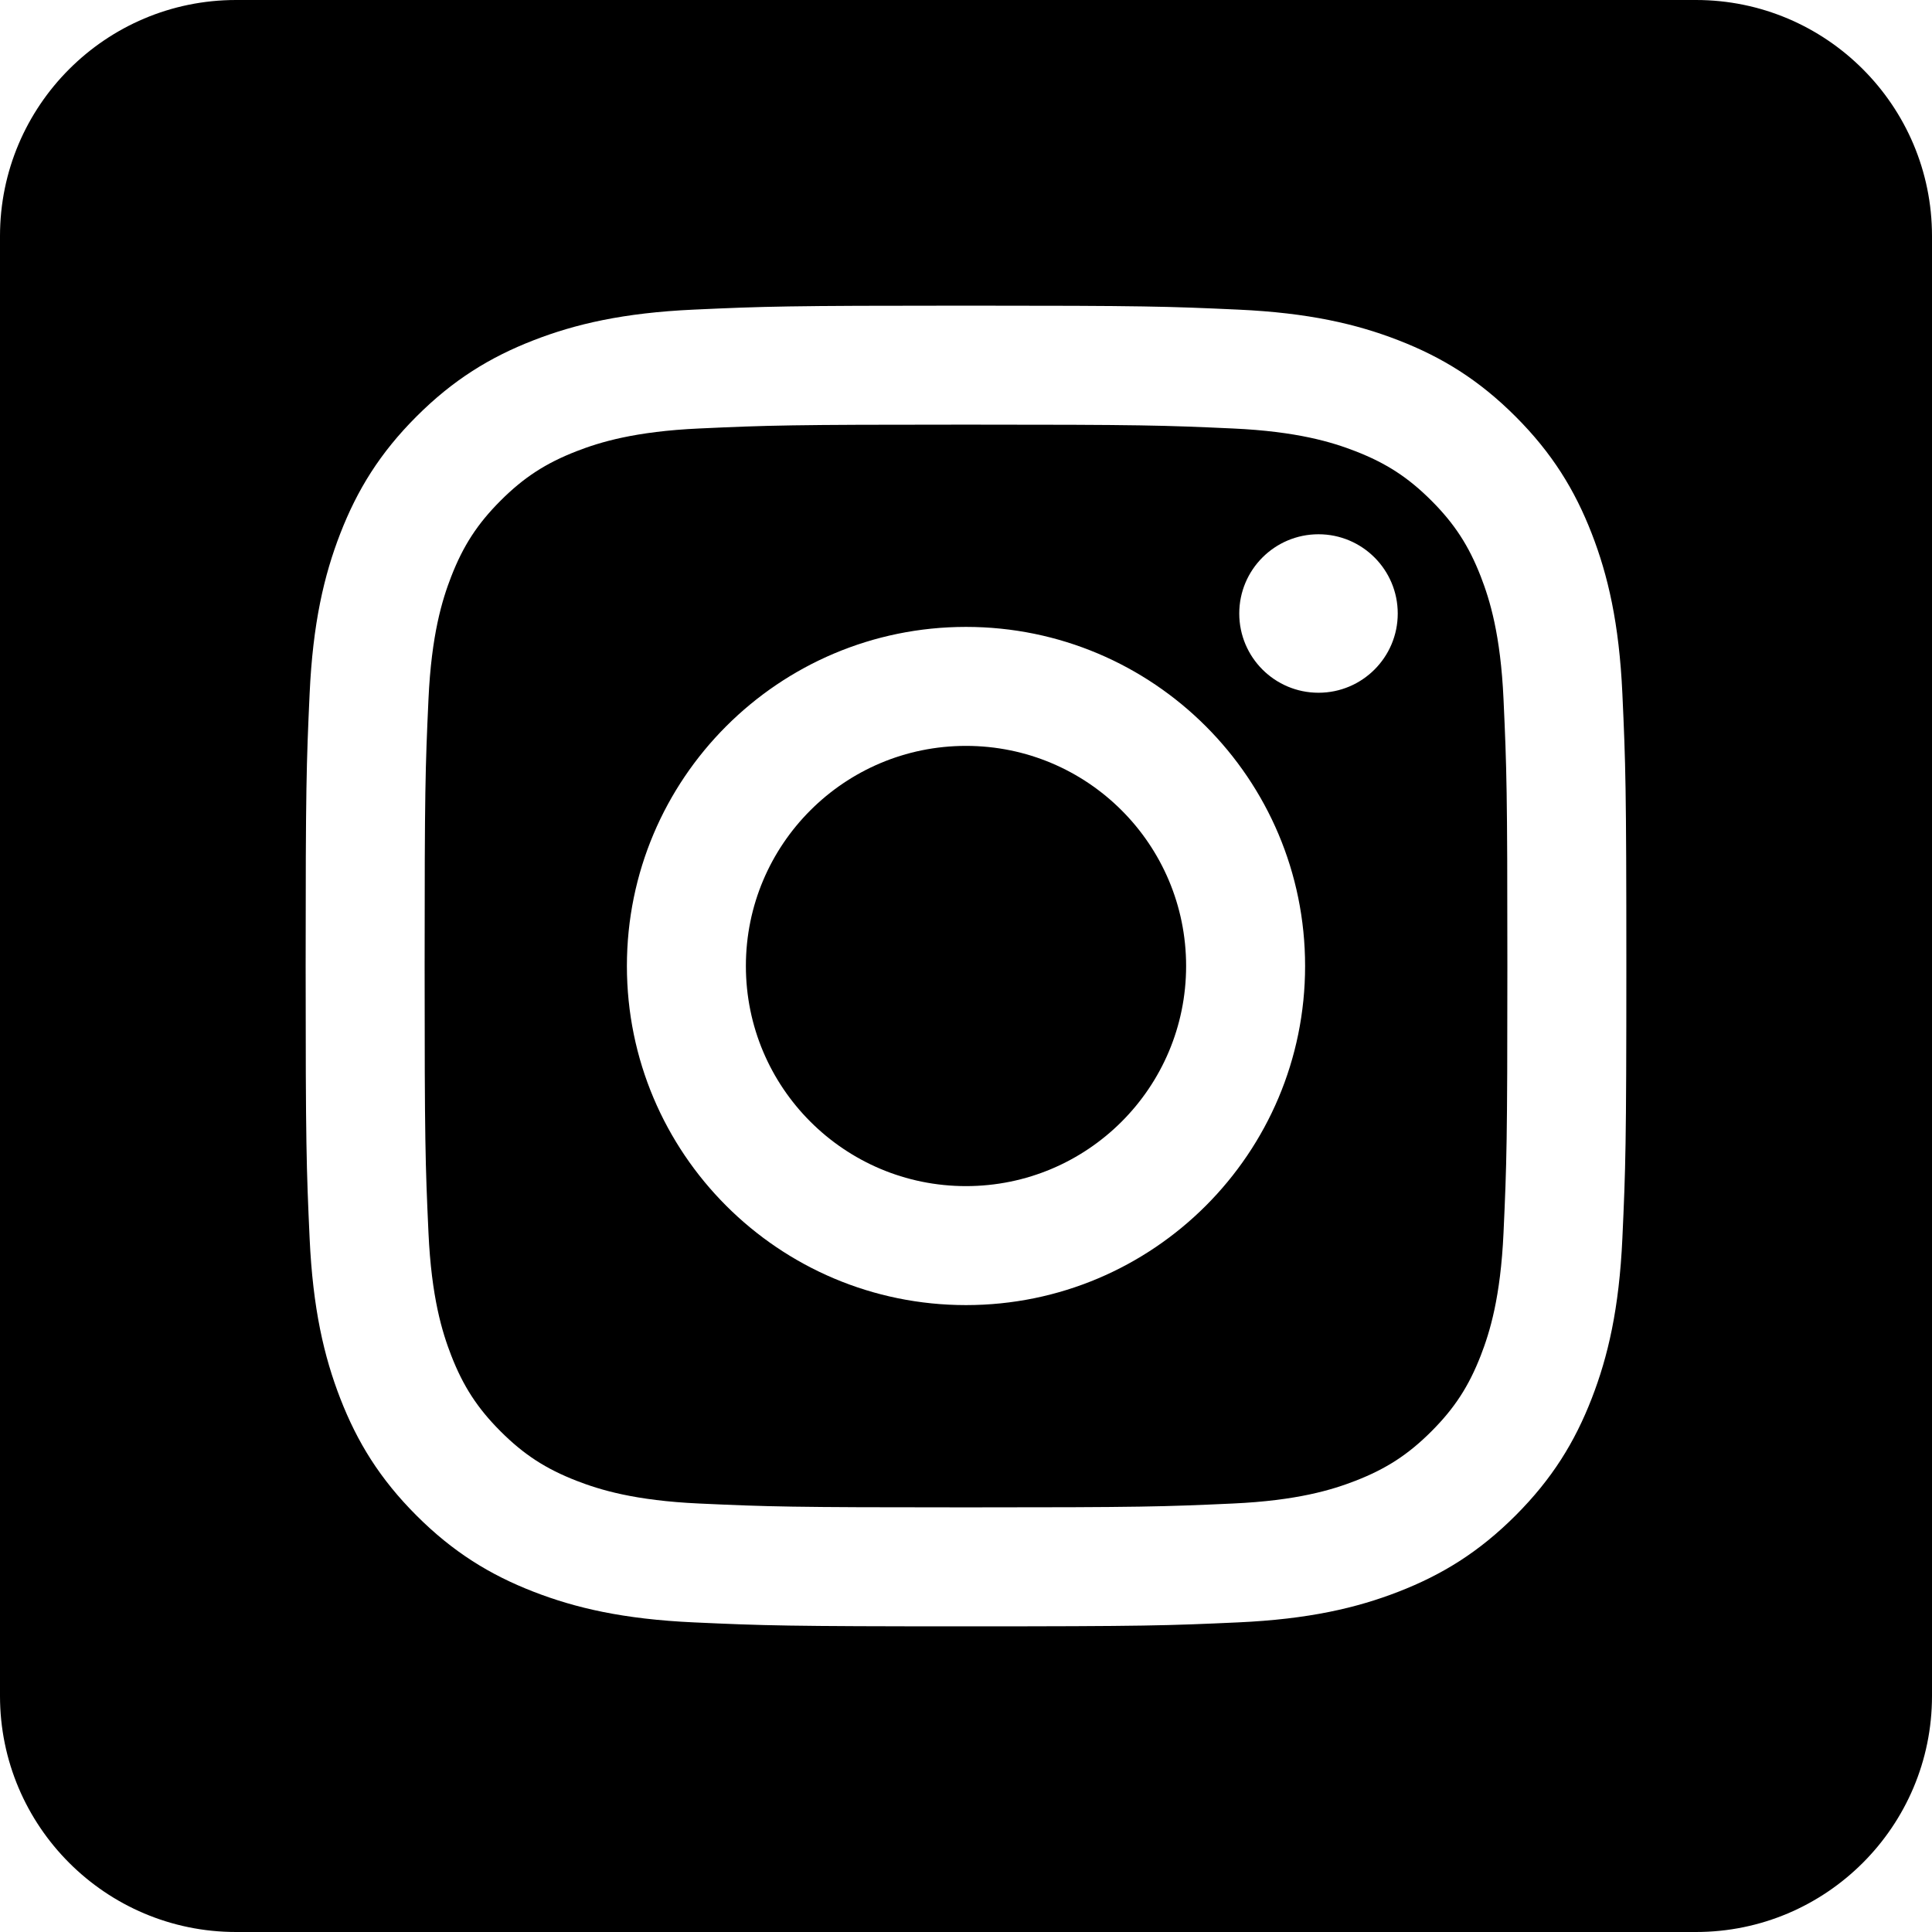
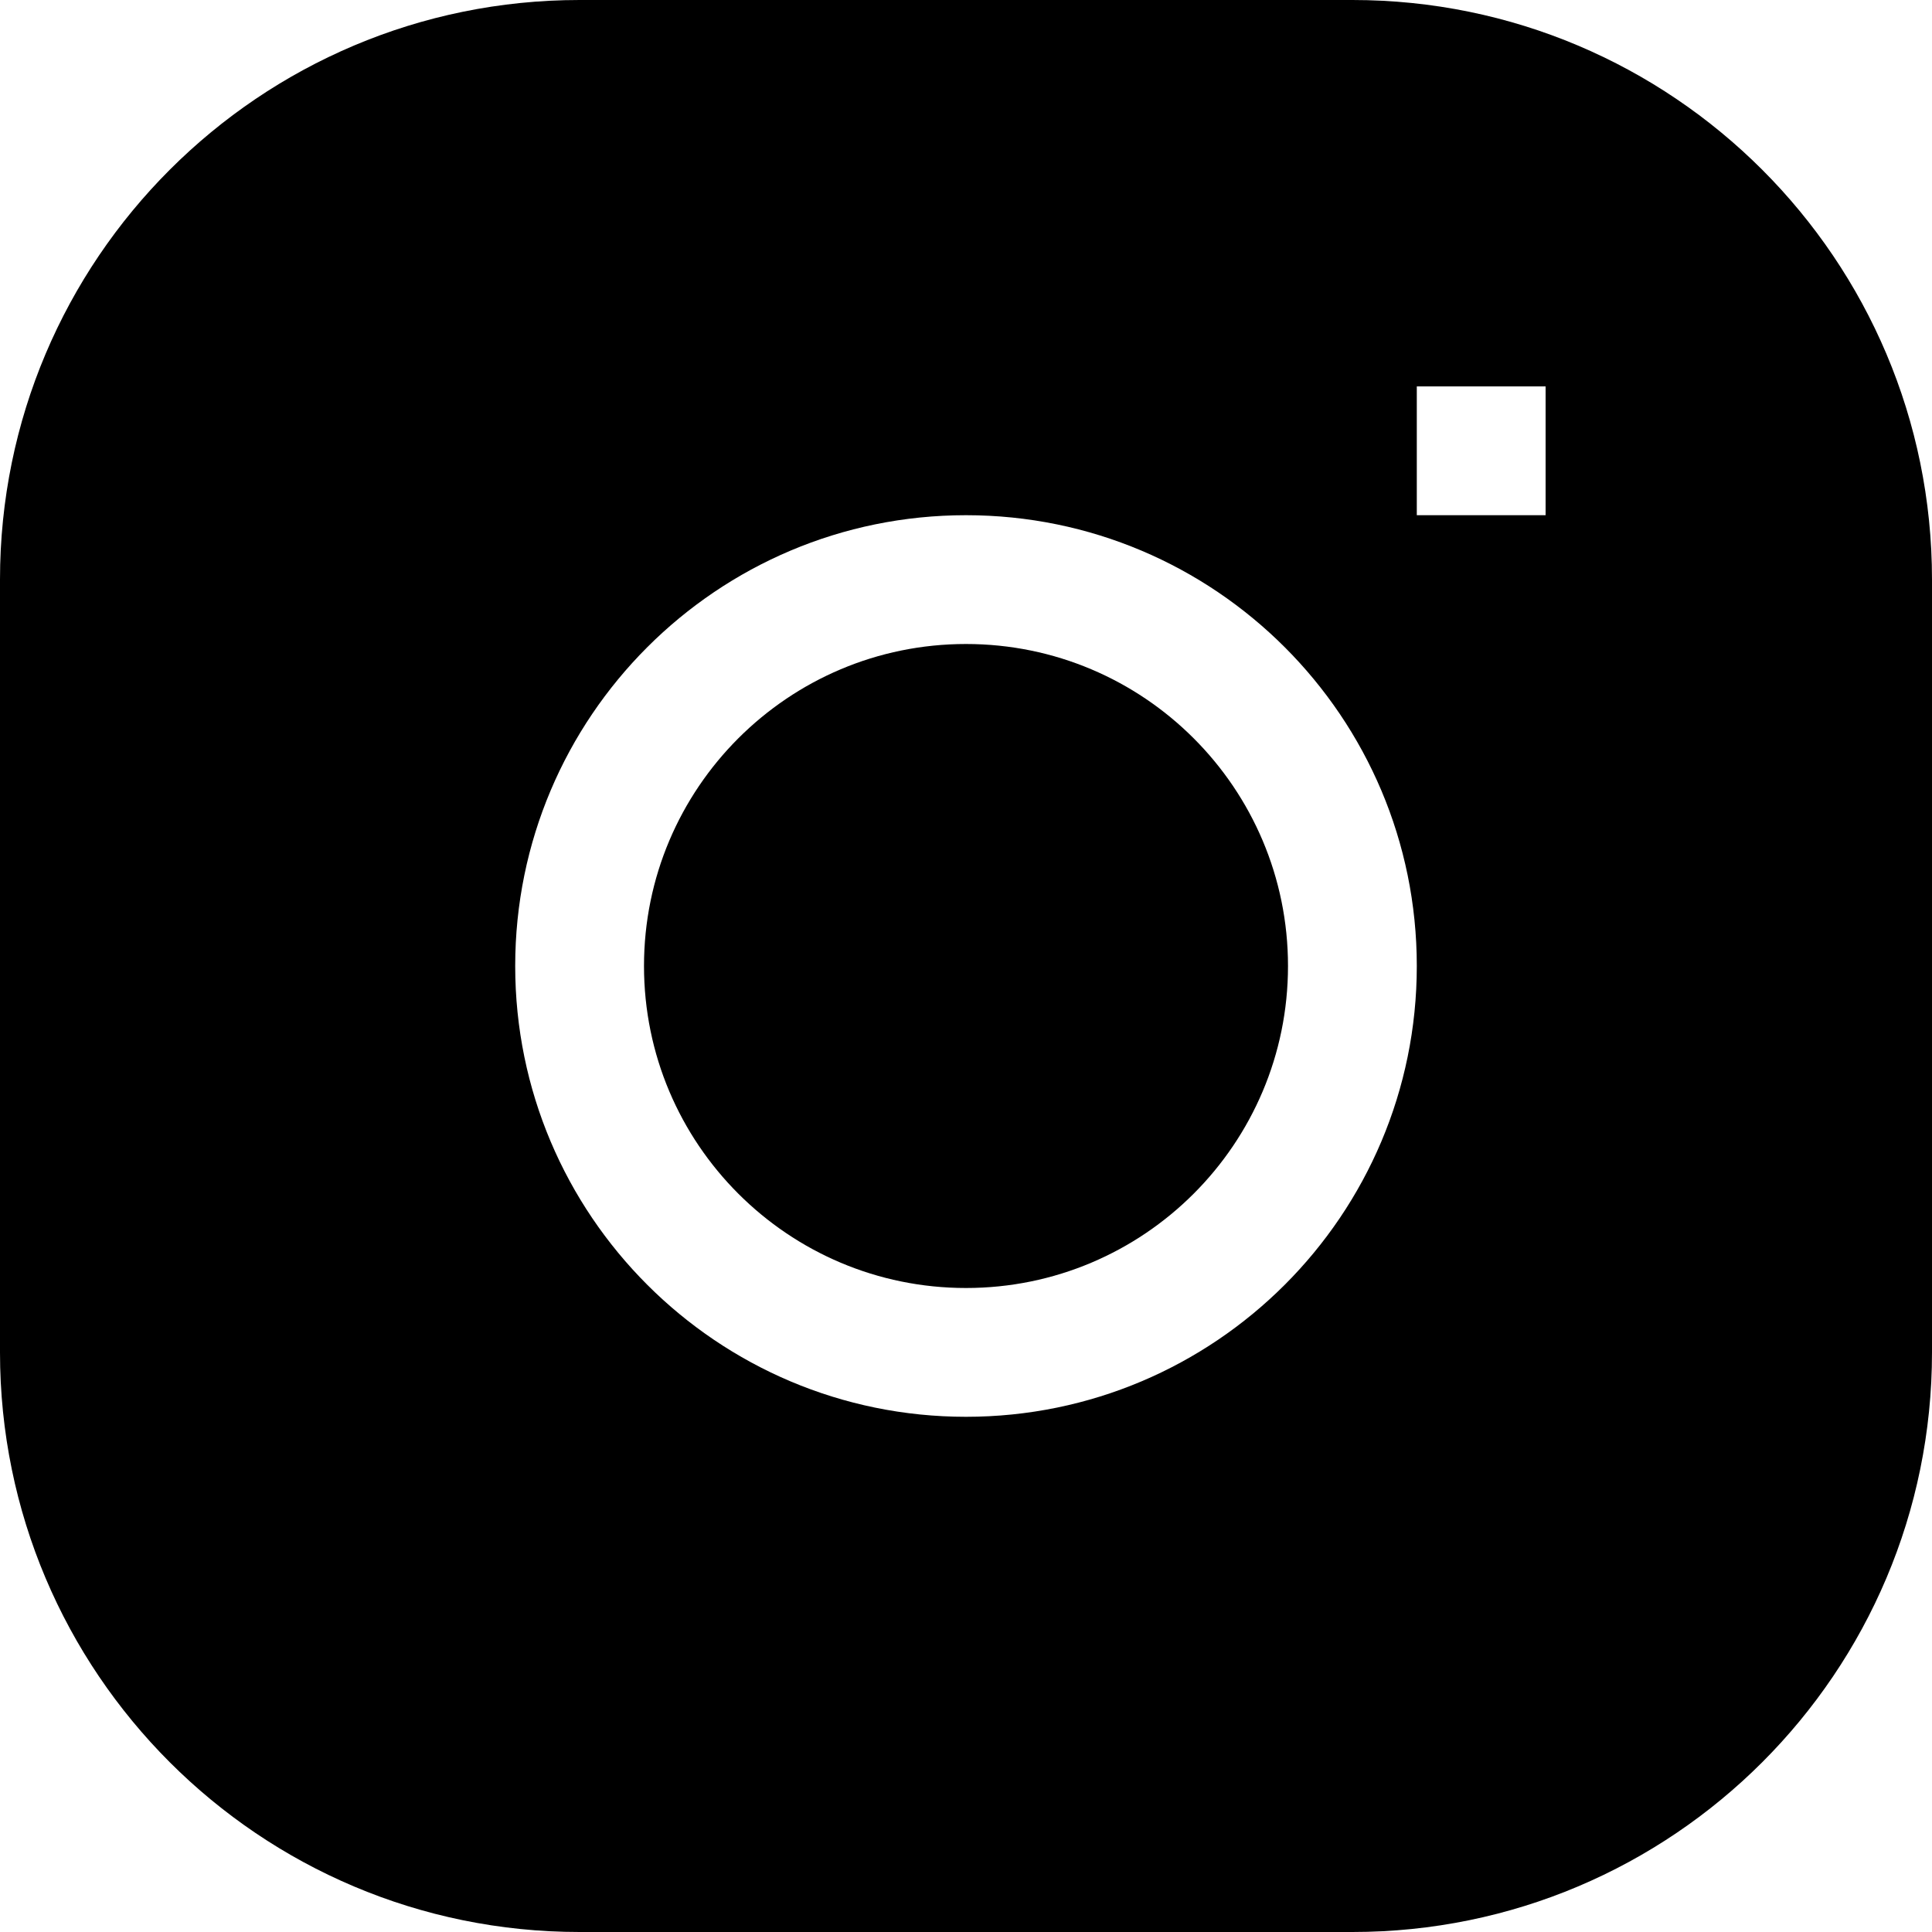
- <svg xmlns="http://www.w3.org/2000/svg" style="fill-rule:evenodd;clip-rule:evenodd;stroke-linejoin:round;stroke-miterlimit:2;" version="1.1" viewBox="0 0 512 512" xml:space="preserve">
-   <path d="M449.446,0c34.525,0 62.554,28.03 62.554,62.554l0,386.892c0,34.524 -28.03,62.554 -62.554,62.554l-386.892,0c-34.524,0 -62.554,-28.03 -62.554,-62.554l0,-386.892c0,-34.524 28.029,-62.554 62.554,-62.554l386.892,0Zm-193.446,81c-47.527,0 -53.487,0.201 -72.152,1.053c-18.627,0.85 -31.348,3.808 -42.48,8.135c-11.508,4.472 -21.267,10.456 -30.996,20.184c-9.729,9.729 -15.713,19.489 -20.185,30.996c-4.326,11.132 -7.284,23.853 -8.135,42.48c-0.851,18.665 -1.052,24.625 -1.052,72.152c0,47.527 0.201,53.487 1.052,72.152c0.851,18.627 3.809,31.348 8.135,42.48c4.472,11.507 10.456,21.267 20.185,30.996c9.729,9.729 19.488,15.713 30.996,20.185c11.132,4.326 23.853,7.284 42.48,8.134c18.665,0.852 24.625,1.053 72.152,1.053c47.527,0 53.487,-0.201 72.152,-1.053c18.627,-0.85 31.348,-3.808 42.48,-8.134c11.507,-4.472 21.267,-10.456 30.996,-20.185c9.729,-9.729 15.713,-19.489 20.185,-30.996c4.326,-11.132 7.284,-23.853 8.134,-42.48c0.852,-18.665 1.053,-24.625 1.053,-72.152c0,-47.527 -0.201,-53.487 -1.053,-72.152c-0.85,-18.627 -3.808,-31.348 -8.134,-42.48c-4.472,-11.507 -10.456,-21.267 -20.185,-30.996c-9.729,-9.728 -19.489,-15.712 -30.996,-20.184c-11.132,-4.327 -23.853,-7.285 -42.48,-8.135c-18.665,-0.852 -24.625,-1.053 -72.152,-1.053Zm0,31.532c46.727,0 52.262,0.178 70.715,1.02c17.062,0.779 26.328,3.63 32.495,6.025c8.169,3.175 13.998,6.968 20.122,13.091c6.124,6.124 9.916,11.954 13.091,20.122c2.396,6.167 5.247,15.433 6.025,32.495c0.842,18.453 1.021,23.988 1.021,70.715c0,46.727 -0.179,52.262 -1.021,70.715c-0.778,17.062 -3.629,26.328 -6.025,32.495c-3.175,8.169 -6.967,13.998 -13.091,20.122c-6.124,6.124 -11.953,9.916 -20.122,13.091c-6.167,2.396 -15.433,5.247 -32.495,6.025c-18.45,0.842 -23.985,1.021 -70.715,1.021c-46.73,0 -52.264,-0.179 -70.715,-1.021c-17.062,-0.778 -26.328,-3.629 -32.495,-6.025c-8.169,-3.175 -13.998,-6.967 -20.122,-13.091c-6.124,-6.124 -9.917,-11.953 -13.091,-20.122c-2.396,-6.167 -5.247,-15.433 -6.026,-32.495c-0.842,-18.453 -1.02,-23.988 -1.02,-70.715c0,-46.727 0.178,-52.262 1.02,-70.715c0.779,-17.062 3.63,-26.328 6.026,-32.495c3.174,-8.168 6.967,-13.998 13.091,-20.122c6.124,-6.123 11.953,-9.916 20.122,-13.091c6.167,-2.395 15.433,-5.246 32.495,-6.025c18.453,-0.842 23.988,-1.02 70.715,-1.02Zm0,53.603c-49.631,0 -89.865,40.234 -89.865,89.865c0,49.631 40.234,89.865 89.865,89.865c49.631,0 89.865,-40.234 89.865,-89.865c0,-49.631 -40.234,-89.865 -89.865,-89.865Zm0,148.198c-32.217,0 -58.333,-26.116 -58.333,-58.333c0,-32.217 26.116,-58.333 58.333,-58.333c32.217,0 58.333,26.116 58.333,58.333c0,32.217 -26.116,58.333 -58.333,58.333Zm114.416,-151.748c0,11.598 -9.403,20.999 -21.001,20.999c-11.597,0 -20.999,-9.401 -20.999,-20.999c0,-11.598 9.402,-21 20.999,-21c11.598,0 21.001,9.402 21.001,21Z" />
+ <svg xmlns="http://www.w3.org/2000/svg" viewBox="0 0 15 15">
+   <path fill="currentColor" d="M7.5 5a2.5 2.5 0 1 0 0 5a2.5 2.5 0 0 0 0-5" />
+   <path fill="currentColor" fill-rule="evenodd" d="M4.5 0A4.5 4.5 0 0 0 0 4.5v6A4.5 4.5 0 0 0 4.5 15h6a4.5 4.5 0 0 0 4.5-4.5v-6A4.5 4.5 0 0 0 10.5 0zM4 7.5a3.5 3.5 0 1 1 7 0a3.5 3.5 0 0 1-7 0M11 4h1V3h-1z" clip-rule="evenodd" />
</svg>
